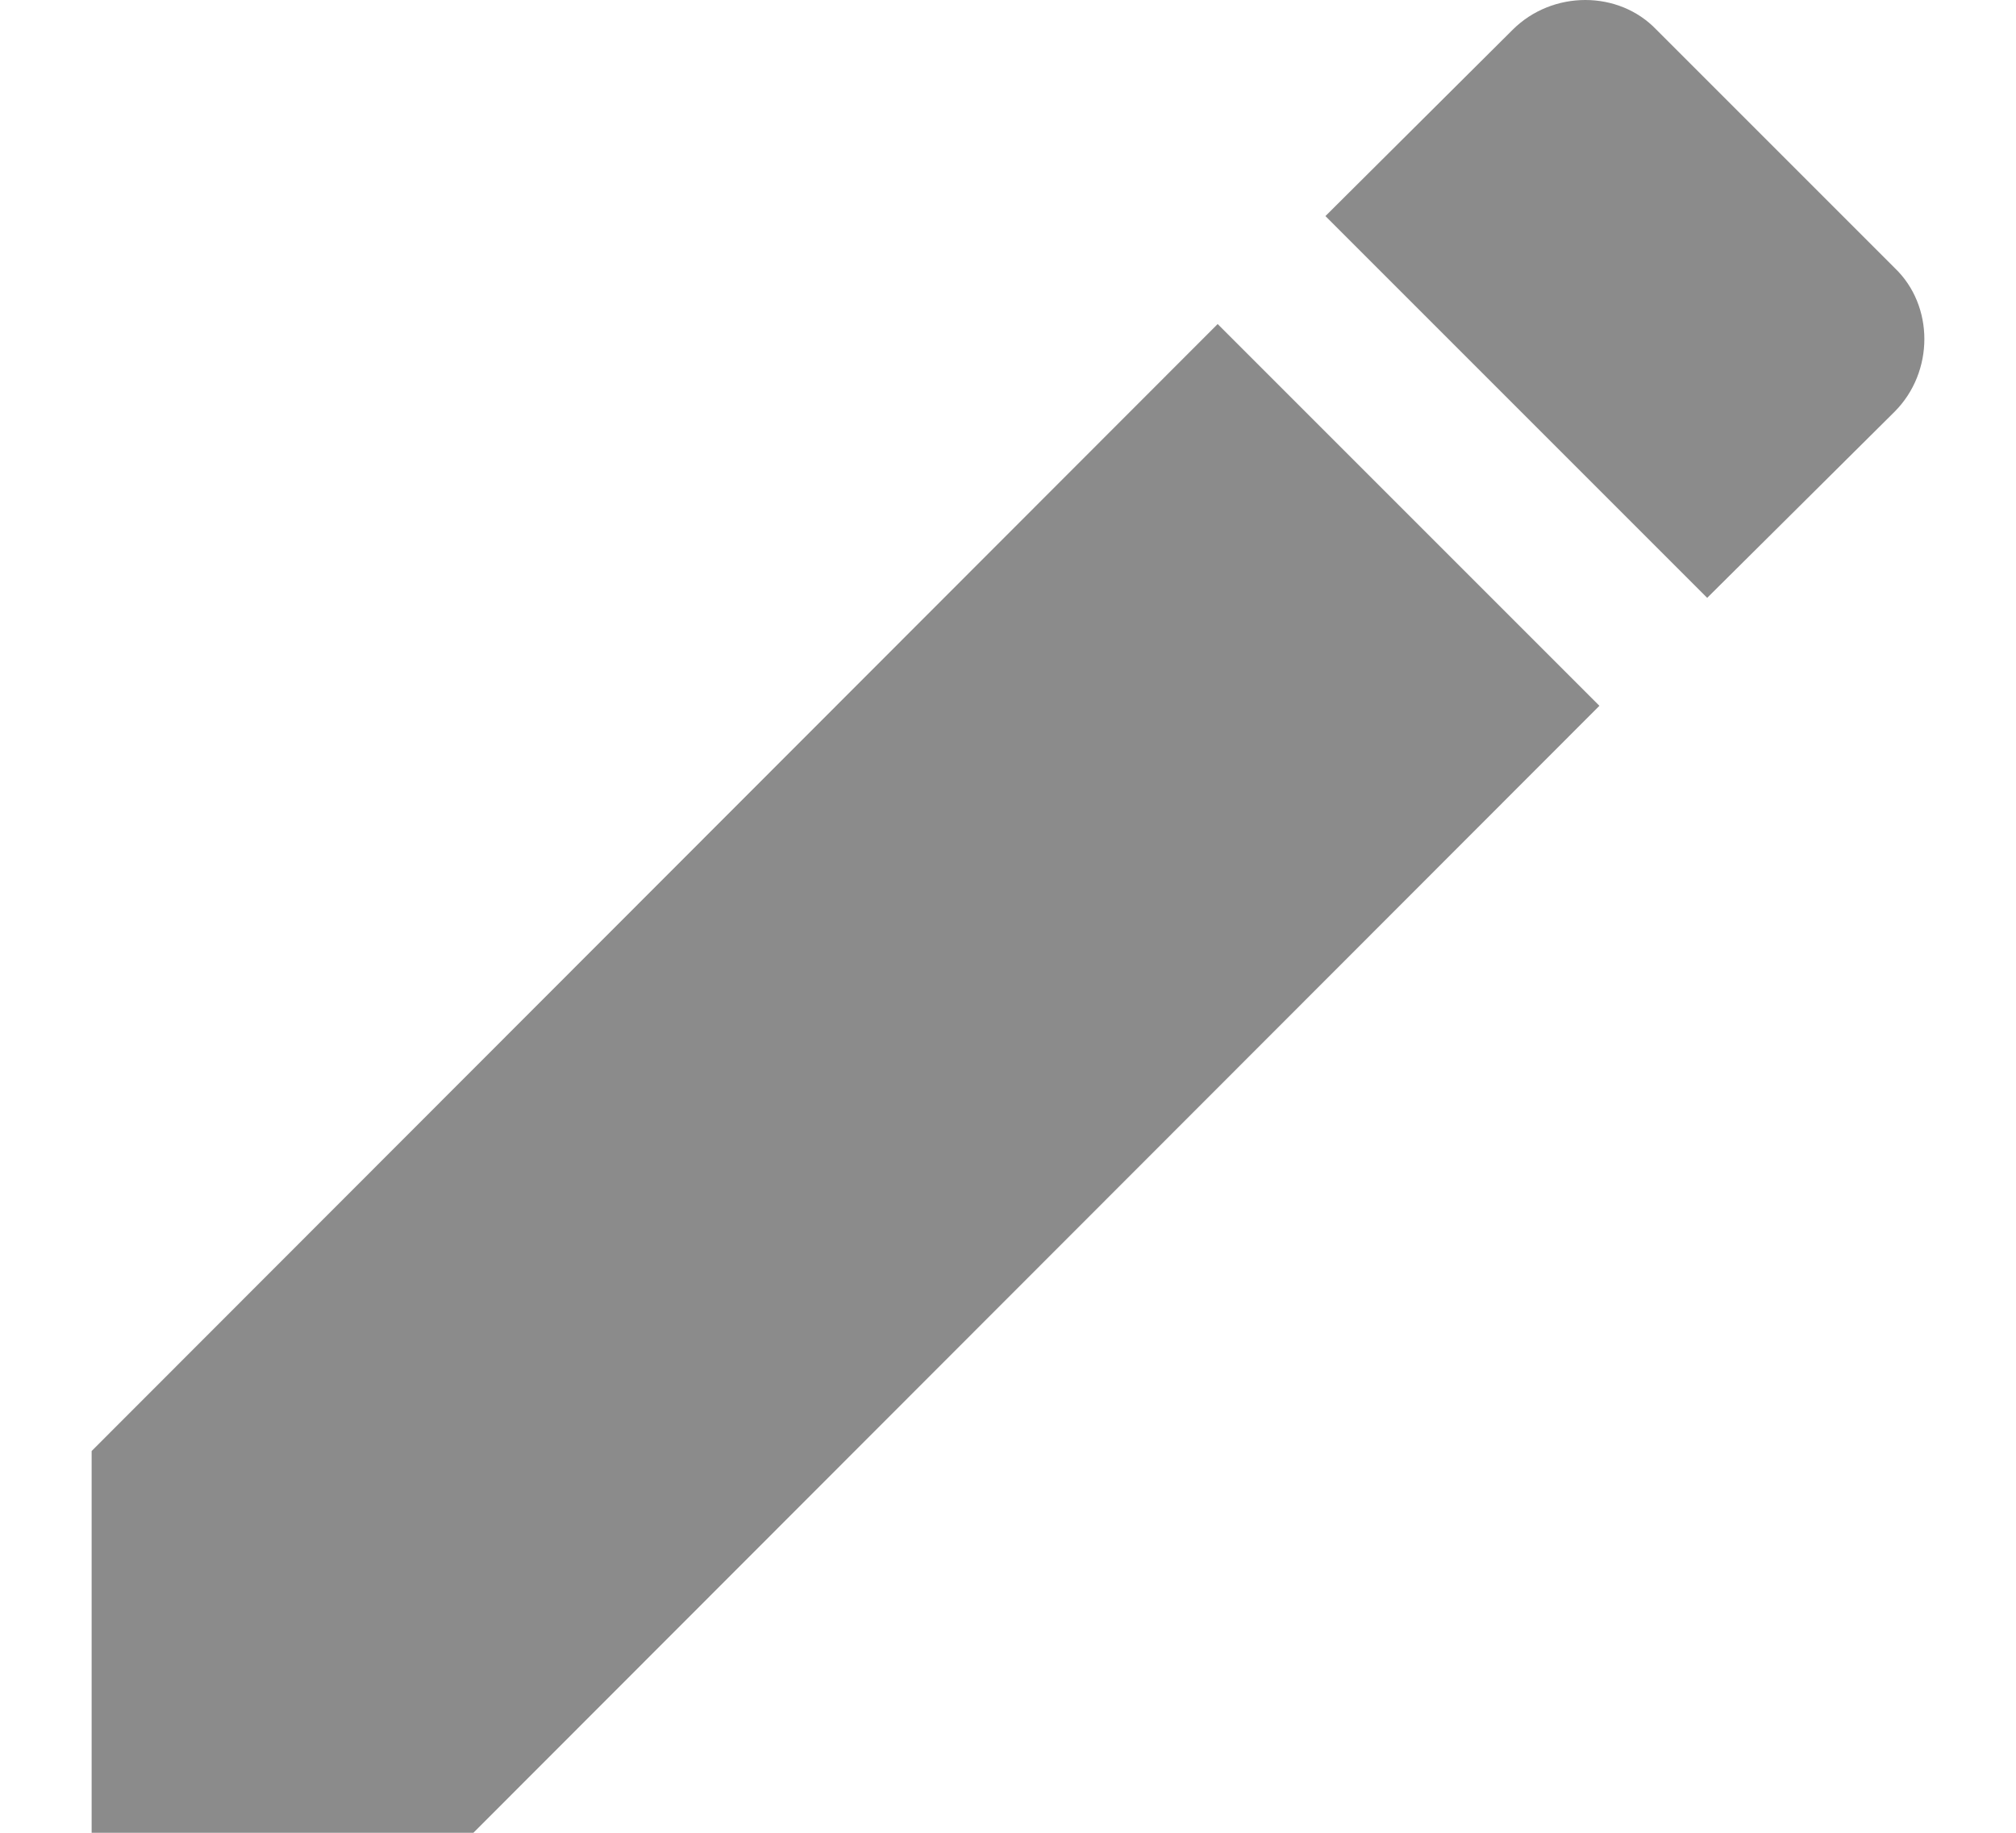
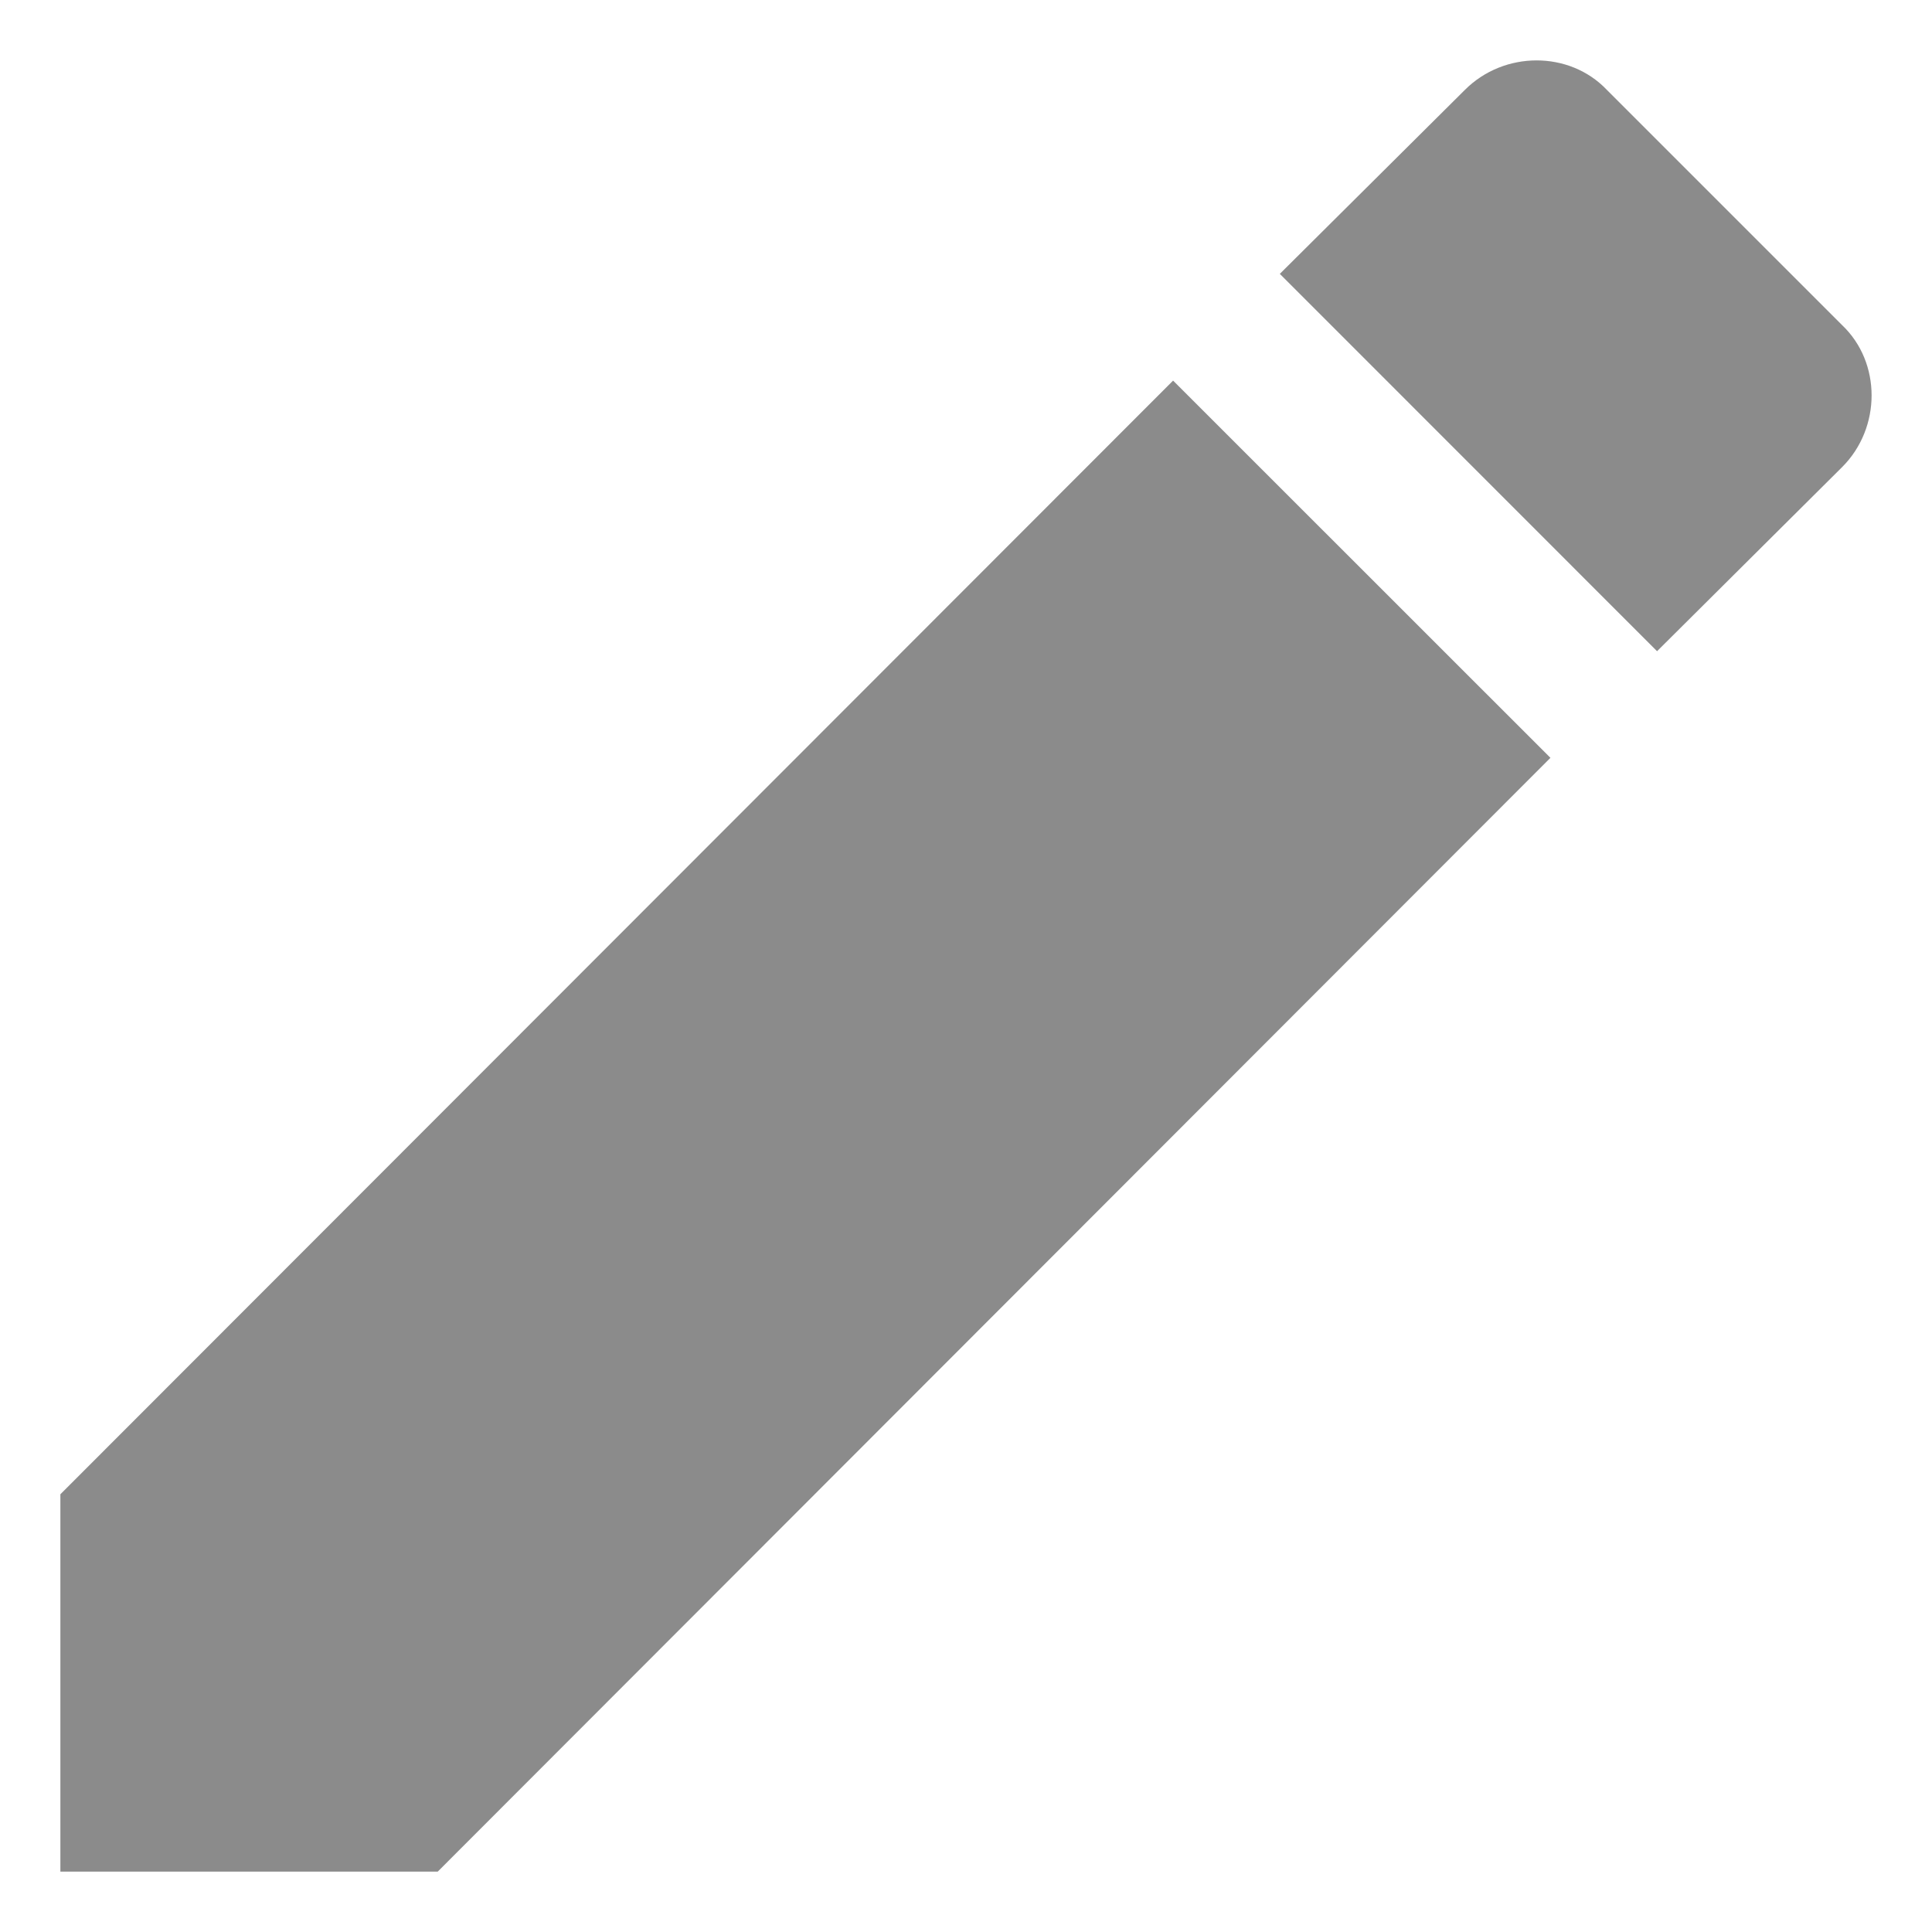
- <svg xmlns="http://www.w3.org/2000/svg" width="11" height="10" viewBox="0 0 11 10" fill="none">
-   <path d="M10.338 2.246C10.554 2.029 10.554 1.668 10.338 1.462L9.038 0.162C8.832 -0.054 8.471 -0.054 8.254 0.162L7.232 1.179L9.315 3.262M0.5 7.917V10H2.583L8.727 3.851L6.644 1.768L0.5 7.917Z" fill="#8B8B8B" />
+ <svg xmlns="http://www.w3.org/2000/svg" width="16" height="16" viewBox="0 0 16 16" fill="none">
+   <path d="M15.256 3.868C15.581 3.543 15.581 3.002 15.256 2.693L13.307 0.744C12.998 0.419 12.457 0.419 12.132 0.744L10.599 2.268L13.723 5.393M0.5 12.375V15.5H3.625L12.84 6.276L9.715 3.152L0.5 12.375Z" fill="#8B8B8B" />
</svg>
